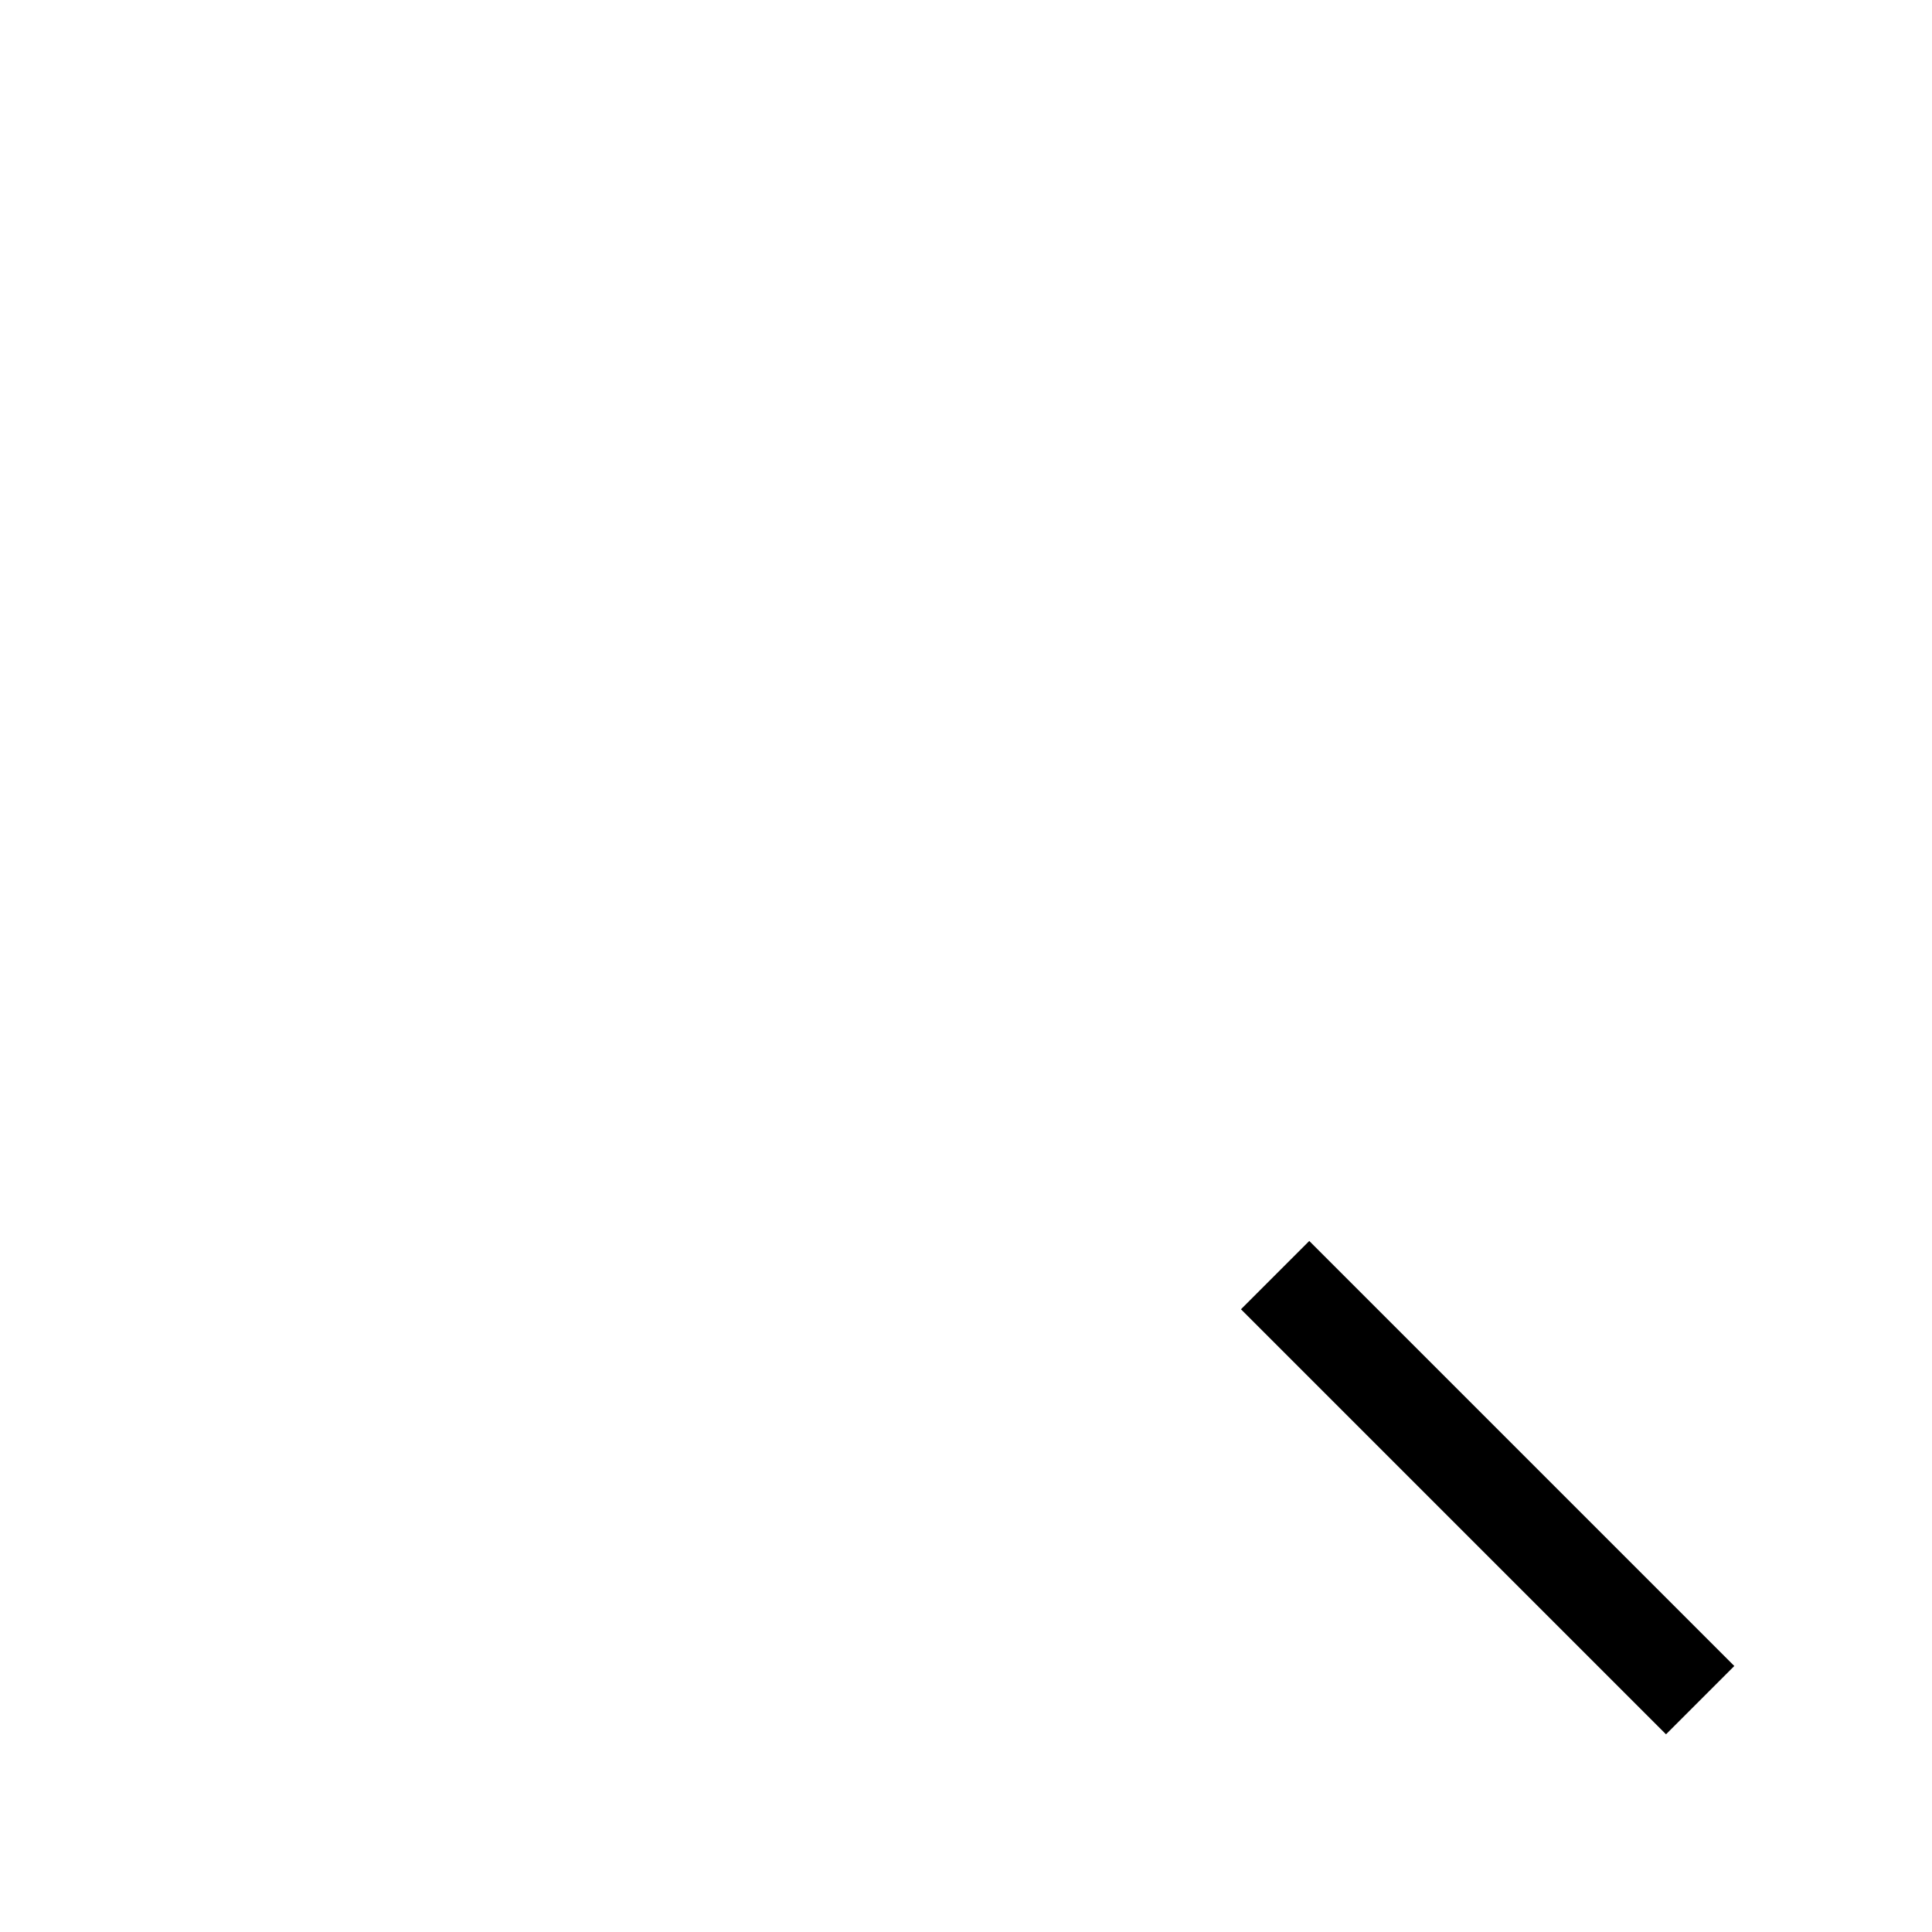
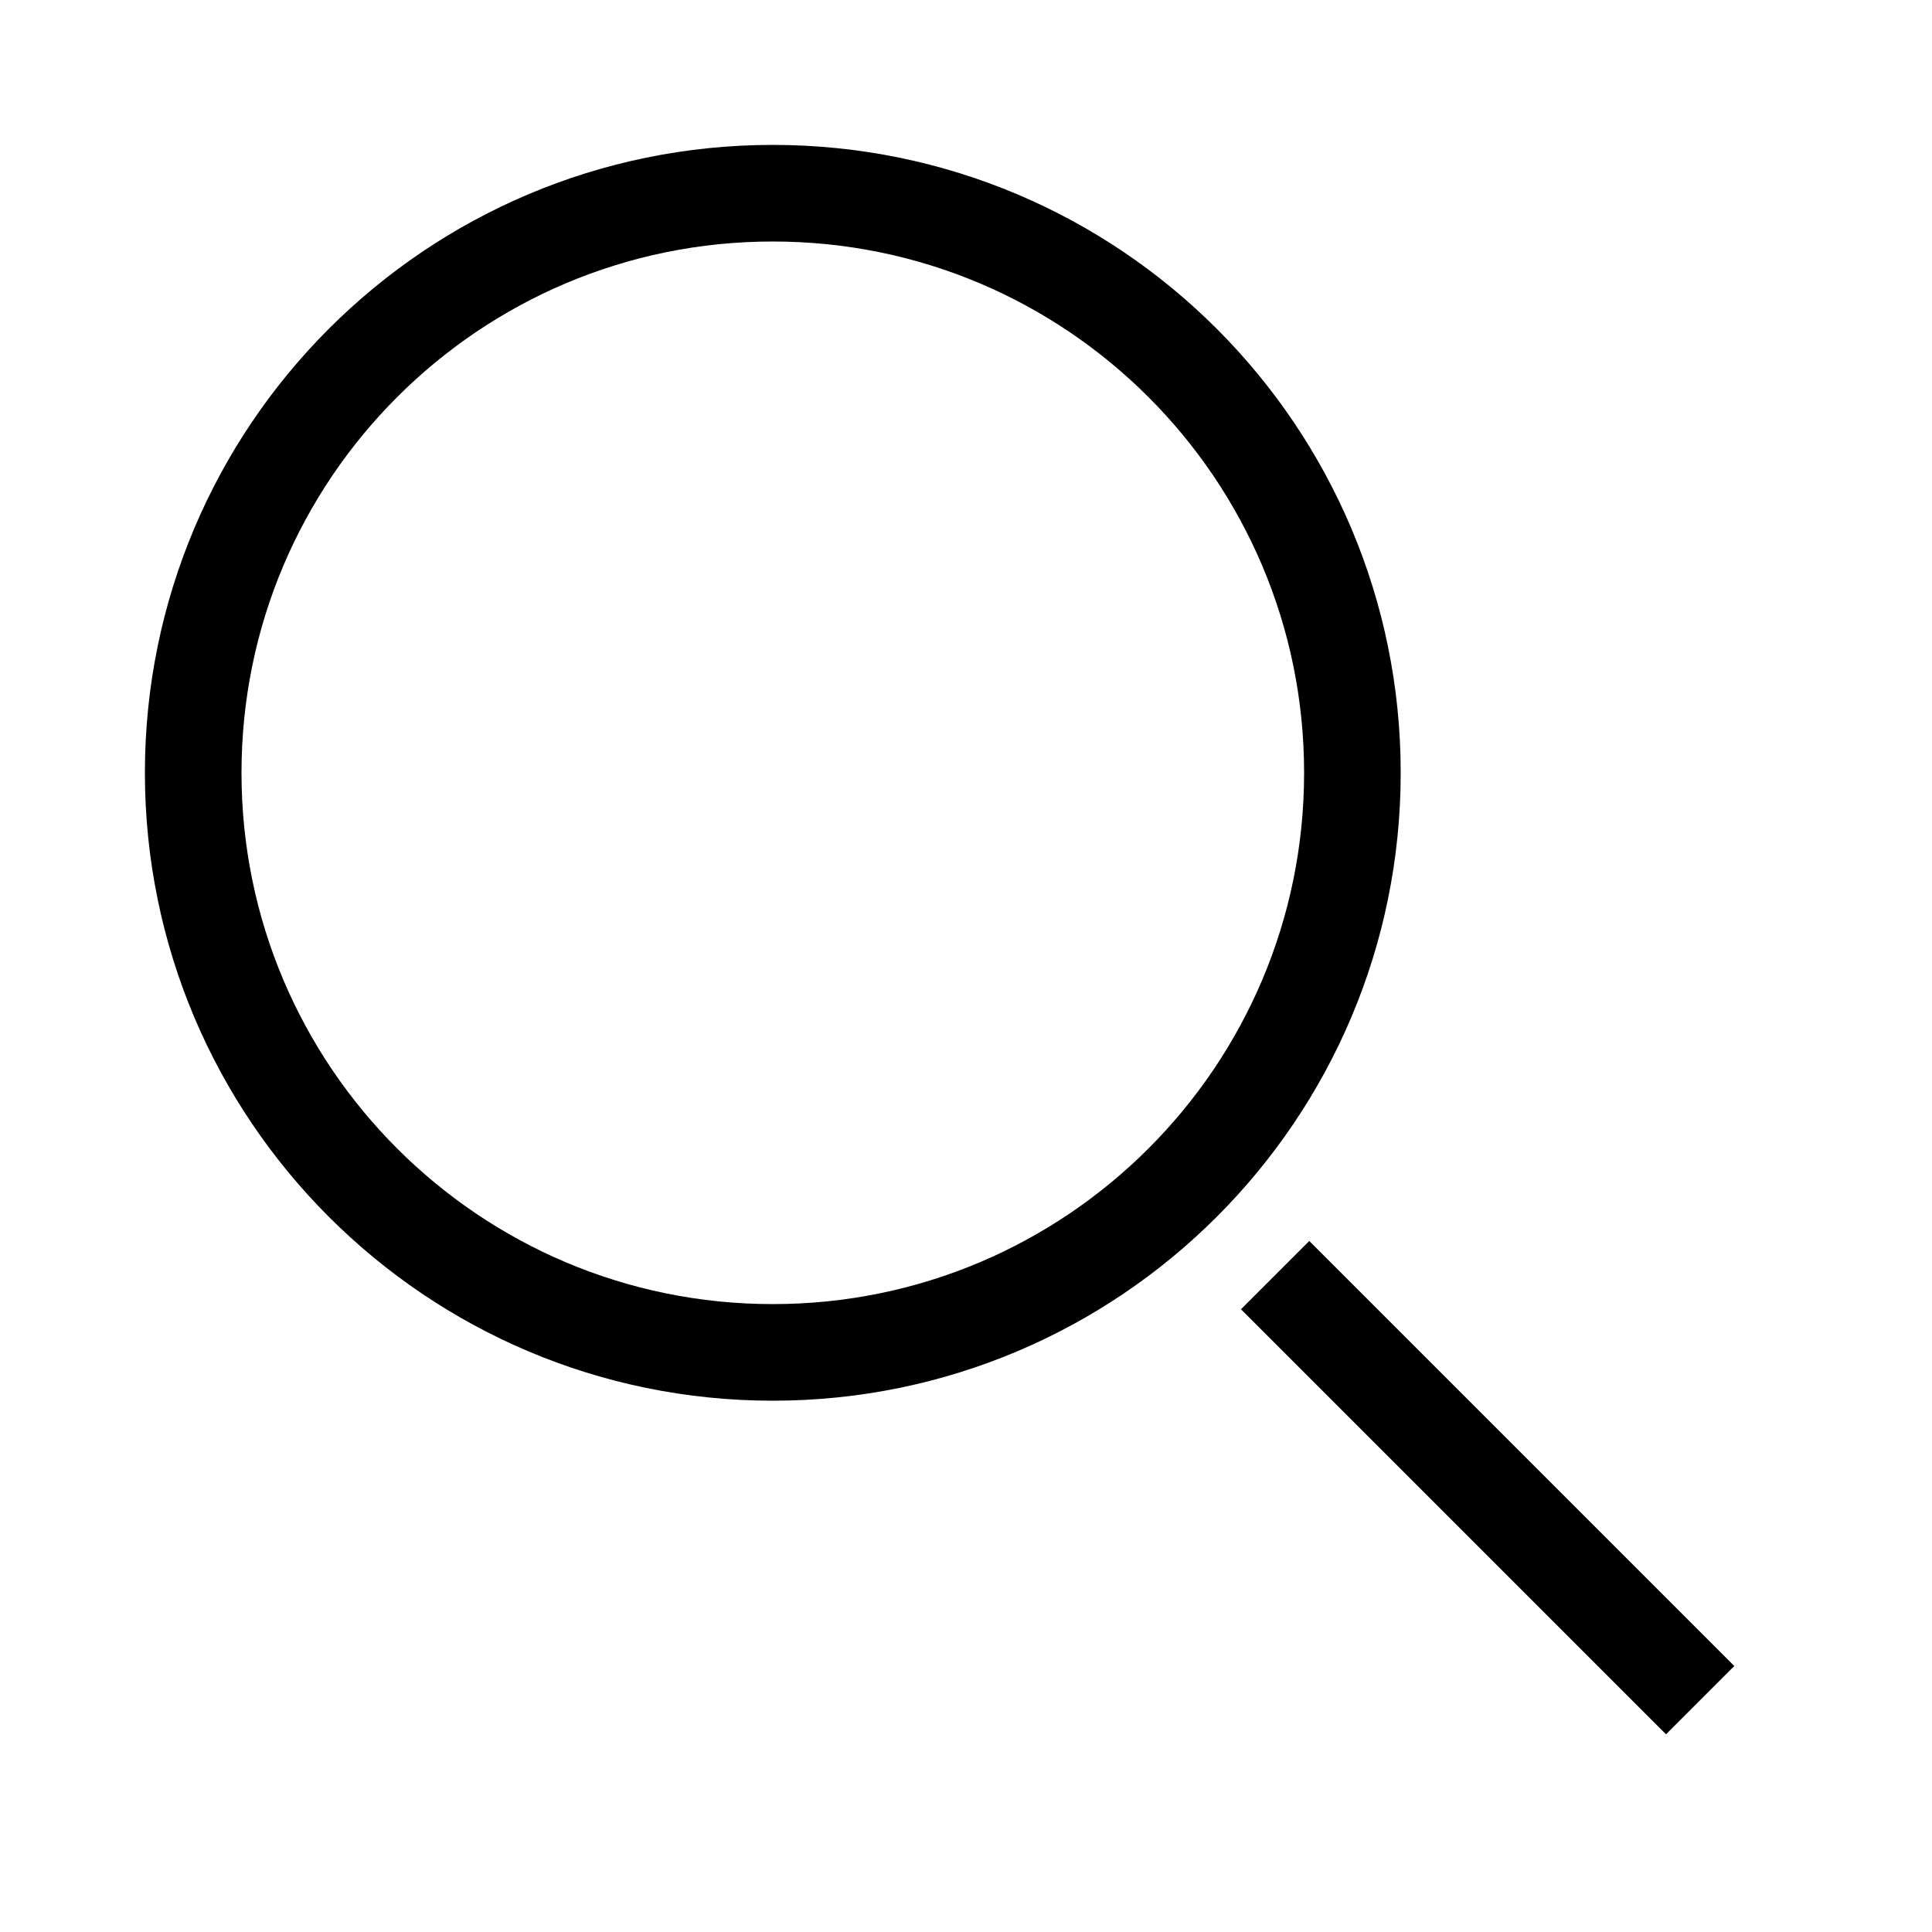
<svg class="icon icon-search" viewBox="0 0 100 100">
-   <circle cx="40" cy="40" r="30" stroke="block" stroke-width="5" fill="none" />
+   <circle cx="40" cy="40" r="30" stroke="currentColor" stroke-width="5" fill="none" />
  <line x1="66" y1="66" x2="88" y2="88" stroke-width="5" stroke="currentColor" />
</svg>
